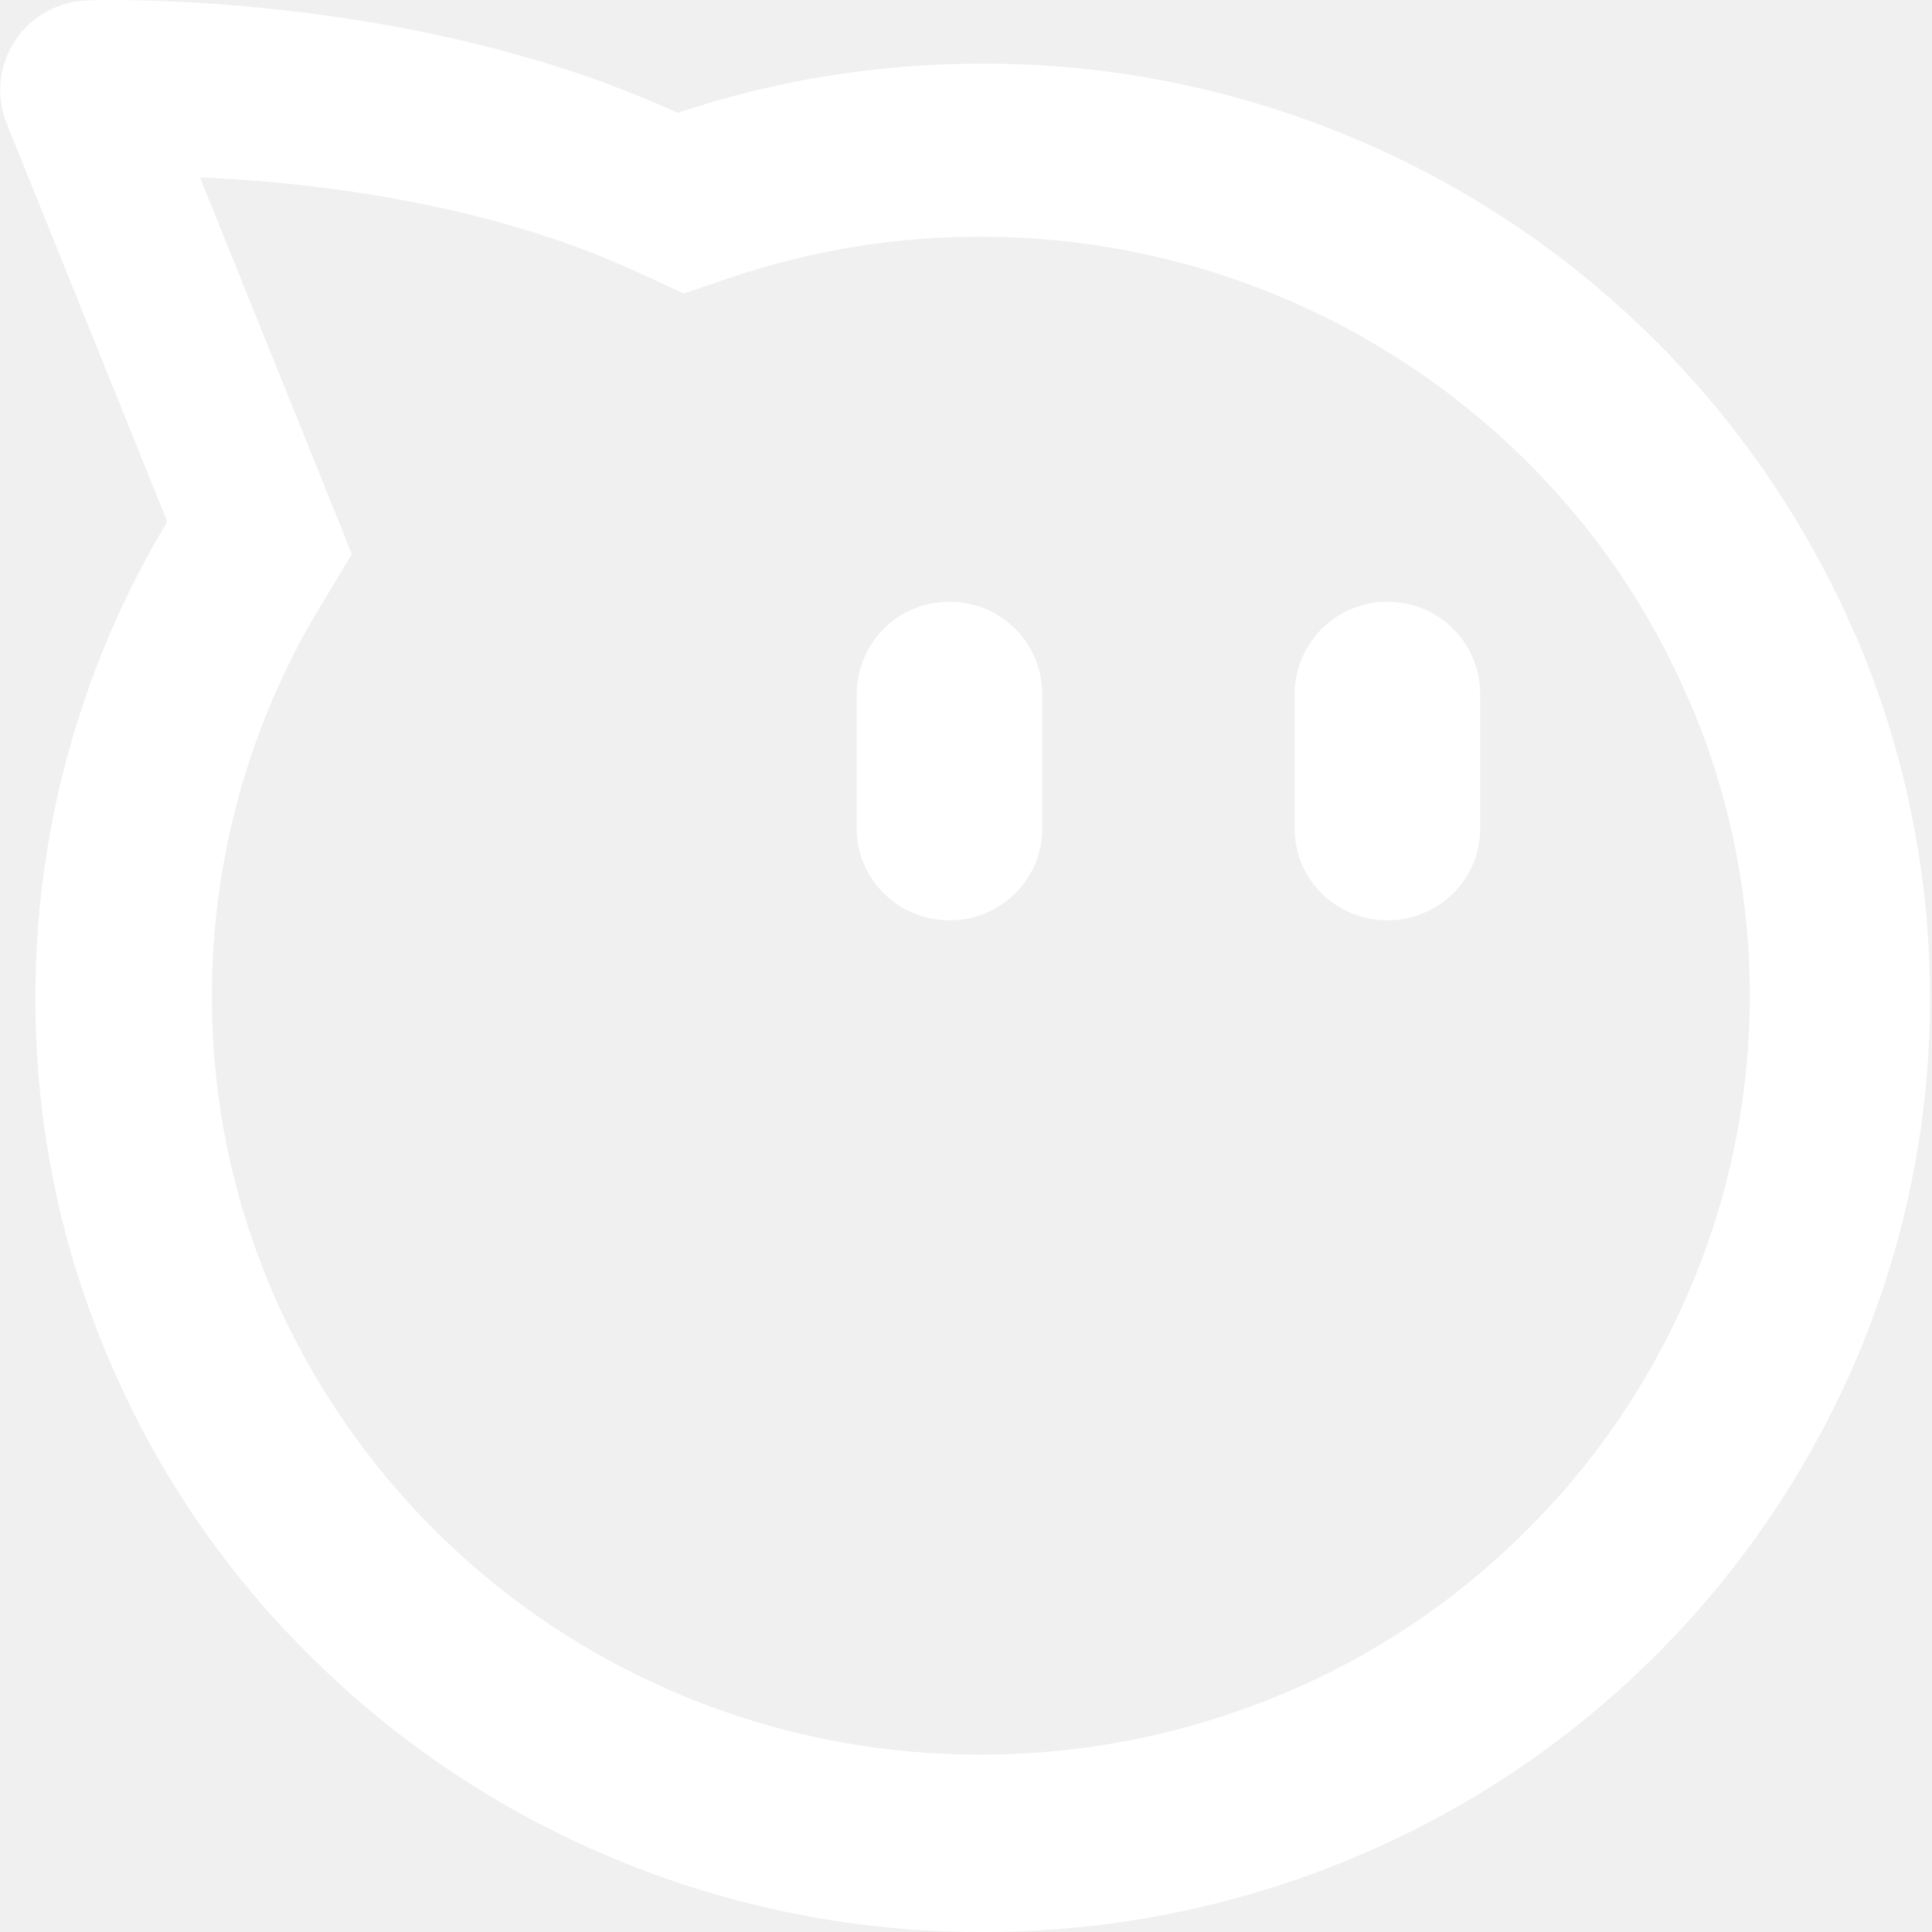
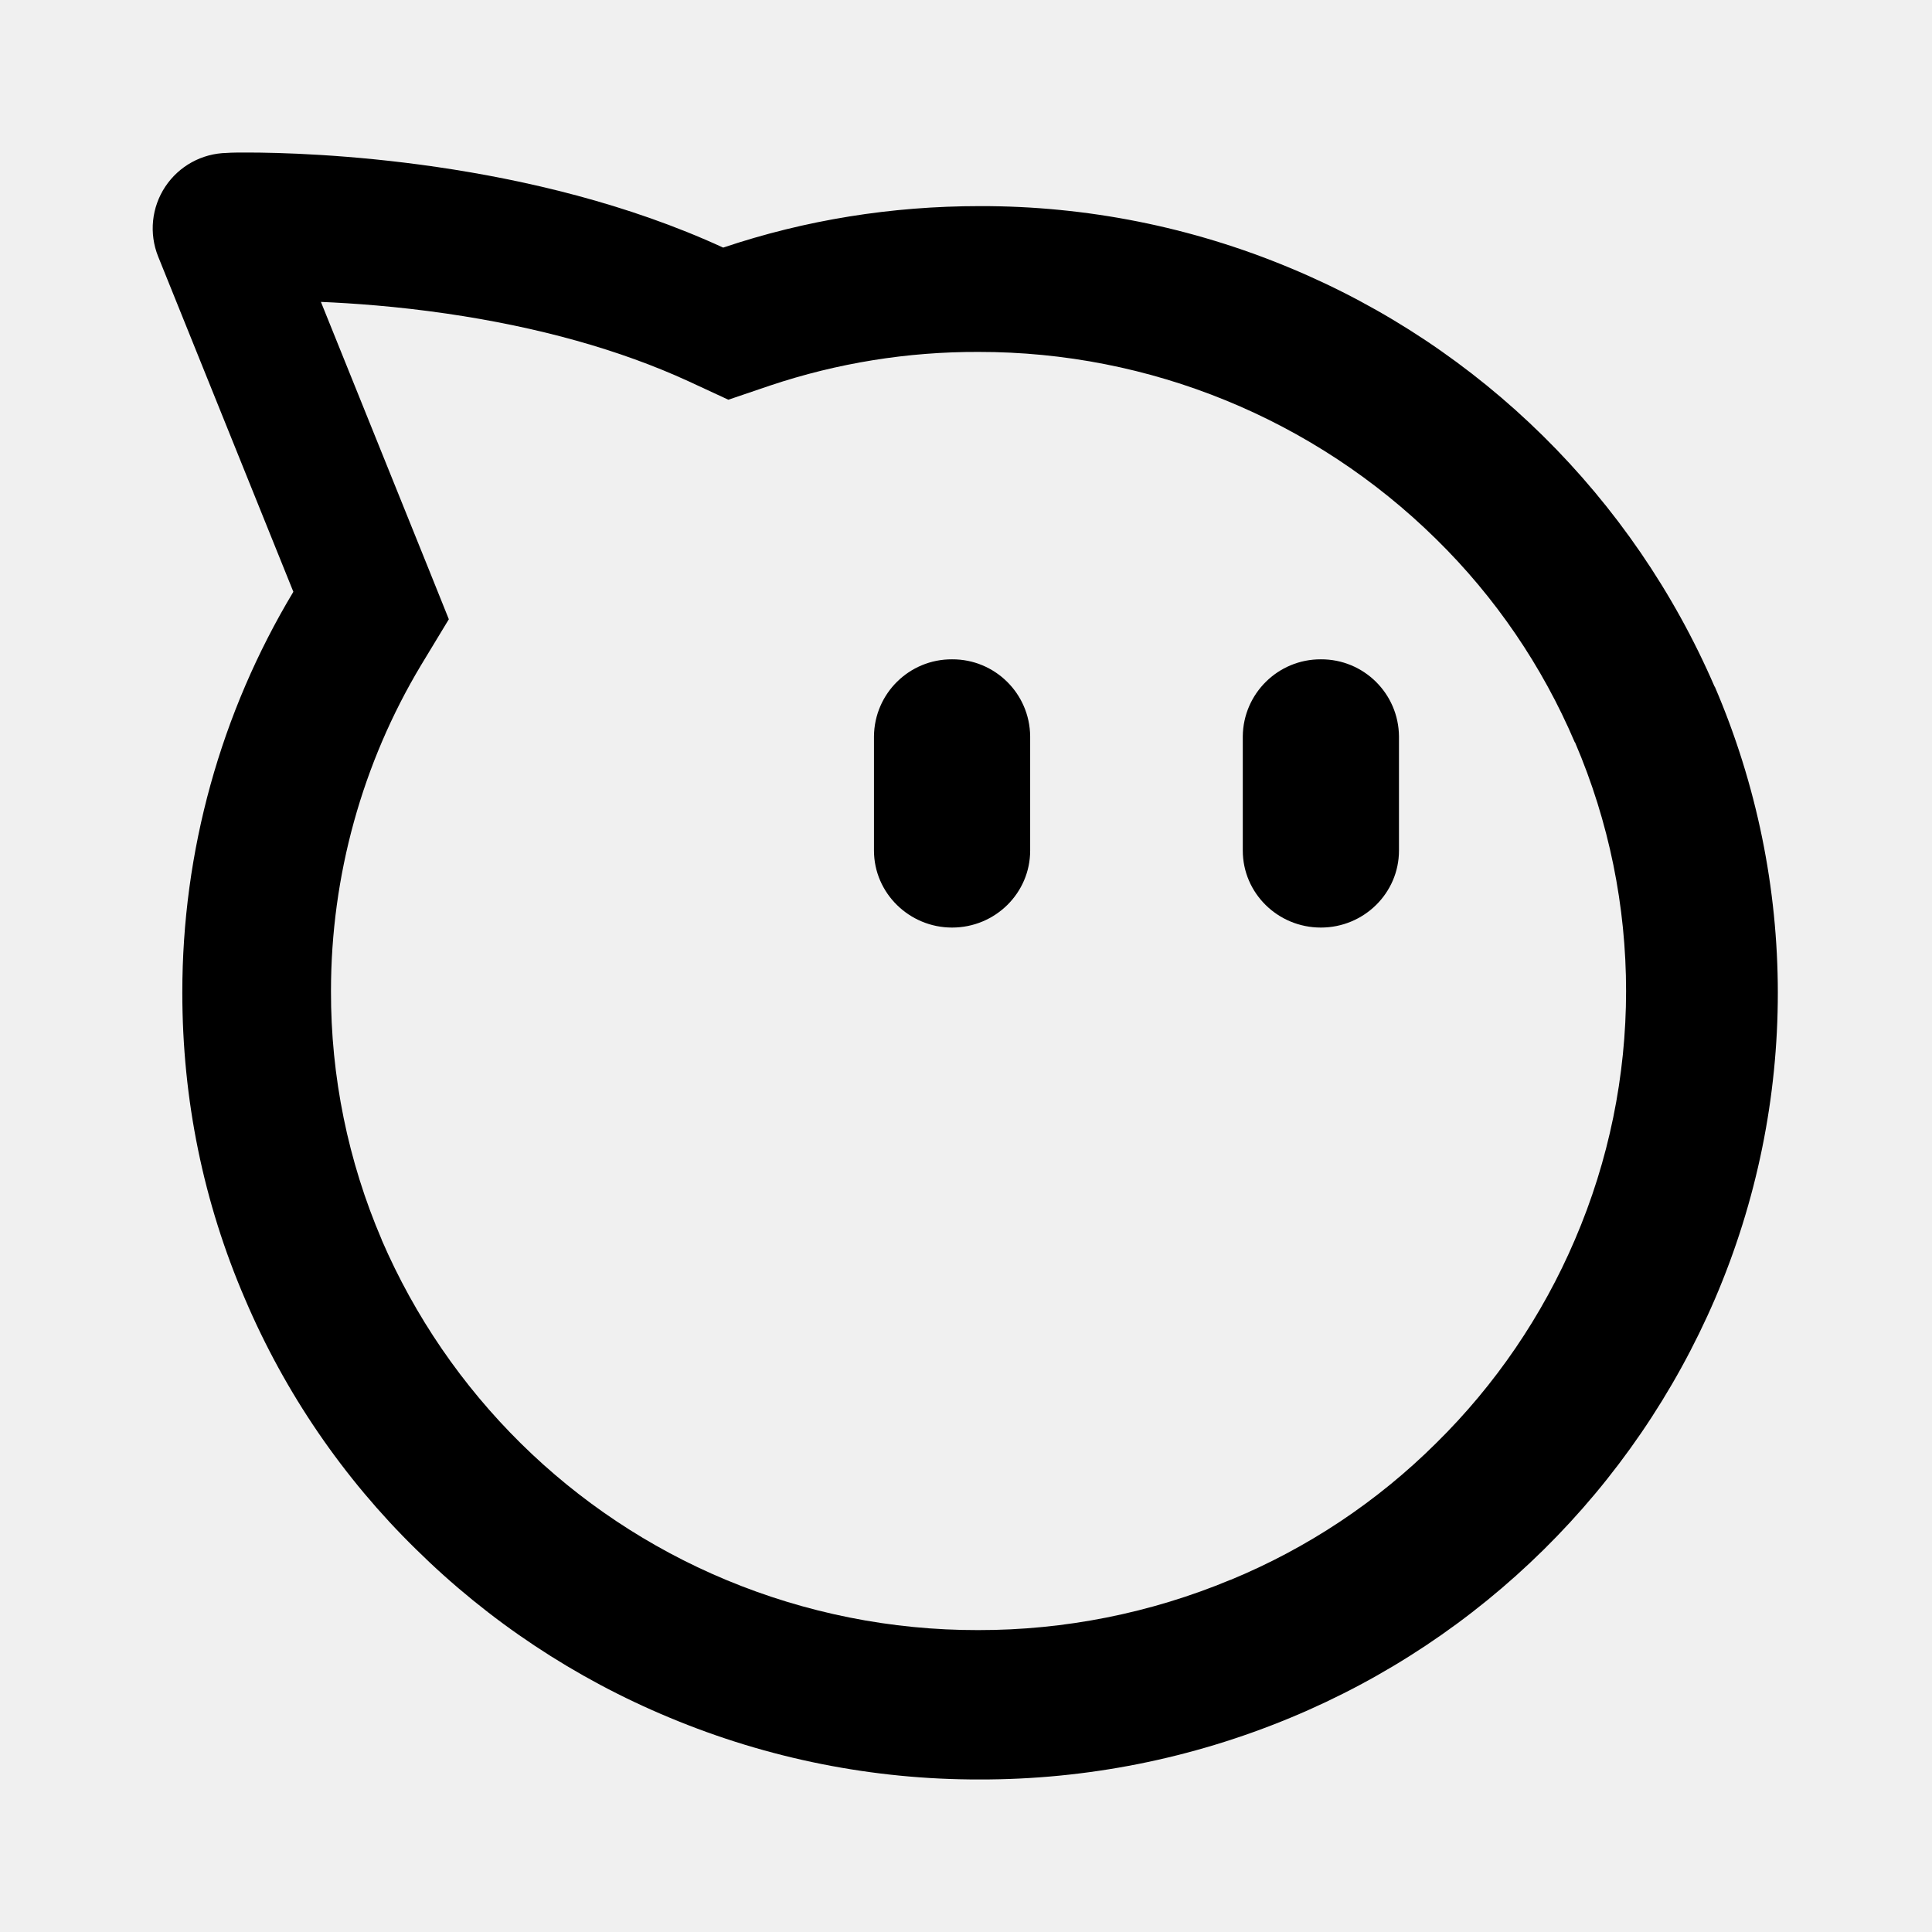
- <svg xmlns="http://www.w3.org/2000/svg" class="svg-icon" style="width: 1em; height: 1em;vertical-align: middle;fill: currentColor;overflow: hidden;" viewBox="0 0 1024 1024" version="1.1">
-   <path d="M983.167 336.192a500.223 500.223 0 0 0-267.2-263.552A503.743 503.743 0 0 0 520.704 33.728c-55.552 0-109.824 8.704-161.536 26.112C238.464 4.288 99.073 0 59.073 0 56.193 0 49.281 0 46.721 0.256a47.488 47.488 0 0 0-43.2 65.152l85.12 211.072A489.215 489.215 0 0 0 18.753 528.831c0 67.2 13.248 131.904 39.488 192.832a488.255 488.255 0 0 0 107.52 157.376 500.223 500.223 0 0 0 159.68 106.048 503.551 503.551 0 0 0 195.2 38.912 507.455 507.455 0 0 0 195.712-38.912 499.007 499.007 0 0 0 267.072-263.616 488.319 488.319 0 0 0-0.128-385.28z m-87.936 348.096a400.767 400.767 0 0 1-87.296 128 399.872 399.872 0 0 1-129.408 86.08H678.4a412.031 412.031 0 0 1-158.848 31.616 410.239 410.239 0 0 1-158.592-31.616 406.399 406.399 0 0 1-216.704-213.952v-0.128a394.88 394.88 0 0 1-31.936-156.608c0-72.32 19.648-143.296 56.704-205.056l17.472-28.864-12.544-31.232-67.968-168.512c19.712 0.832 47.552 2.752 79.104 7.36 57.984 8.448 109.248 22.848 152.192 42.56l25.152 11.648 26.368-8.96a408.319 408.319 0 0 1 131.008-21.12 409.727 409.727 0 0 1 288.128 117.824 397.248 397.248 0 0 1 87.168 127.744l0.128 0.128 0.128 0.128a396.8 396.8 0 0 1-0.128 312.96zM735.36 318.976a48.96 48.96 0 0 0-49.152 48.448v71.936c0 26.688 21.952 48.448 49.152 48.448 27.136 0 49.152-21.76 49.152-48.448V367.424a48.896 48.896 0 0 0-49.152-48.448z m-232.128 0a48.896 48.896 0 0 0-49.152 48.448v71.936c0 26.688 22.144 48.448 49.152 48.448 27.2 0 49.152-21.76 49.152-48.448V367.424a48.896 48.896 0 0 0-49.152-48.448z" fill="#FFFFFF" />
+ <svg xmlns="http://www.w3.org/2000/svg" width="24" height="24" viewBox="-96 -96 1216 1216" fill="currentColor">
+   <path d="M983.167 336.192a500.223 500.223 0 0 0-267.2-263.552A503.743 503.743 0 0 0 520.704 33.728c-55.552 0-109.824 8.704-161.536 26.112C238.464 4.288 99.073 0 59.073 0 56.193 0 49.281 0 46.721 0.256a47.488 47.488 0 0 0-43.2 65.152l85.12 211.072A489.215 489.215 0 0 0 18.753 528.831c0 67.2 13.248 131.904 39.488 192.832a488.255 488.255 0 0 0 107.52 157.376 500.223 500.223 0 0 0 159.68 106.048 503.551 503.551 0 0 0 195.2 38.912 507.455 507.455 0 0 0 195.712-38.912 499.007 499.007 0 0 0 267.072-263.616 488.319 488.319 0 0 0-0.128-385.28z m-87.936 348.096a400.767 400.767 0 0 1-87.296 128 399.872 399.872 0 0 1-129.408 86.08H678.4a412.031 412.031 0 0 1-158.848 31.616 410.239 410.239 0 0 1-158.592-31.616 406.399 406.399 0 0 1-216.704-213.952v-0.128a394.88 394.88 0 0 1-31.936-156.608c0-72.32 19.648-143.296 56.704-205.056l17.472-28.864-12.544-31.232-67.968-168.512c19.712 0.832 47.552 2.752 79.104 7.36 57.984 8.448 109.248 22.848 152.192 42.56l25.152 11.648 26.368-8.96a408.319 408.319 0 0 1 131.008-21.12 409.727 409.727 0 0 1 288.128 117.824 397.248 397.248 0 0 1 87.168 127.744l0.128 0.128 0.128 0.128a396.8 396.8 0 0 1-0.128 312.96zM735.36 318.976a48.96 48.96 0 0 0-49.152 48.448v71.936c0 26.688 21.952 48.448 49.152 48.448 27.136 0 49.152-21.76 49.152-48.448V367.424a48.896 48.896 0 0 0-49.152-48.448z m-232.128 0a48.896 48.896 0 0 0-49.152 48.448v71.936c0 26.688 22.144 48.448 49.152 48.448 27.2 0 49.152-21.76 49.152-48.448V367.424a48.896 48.896 0 0 0-49.152-48.448z" />
</svg>
